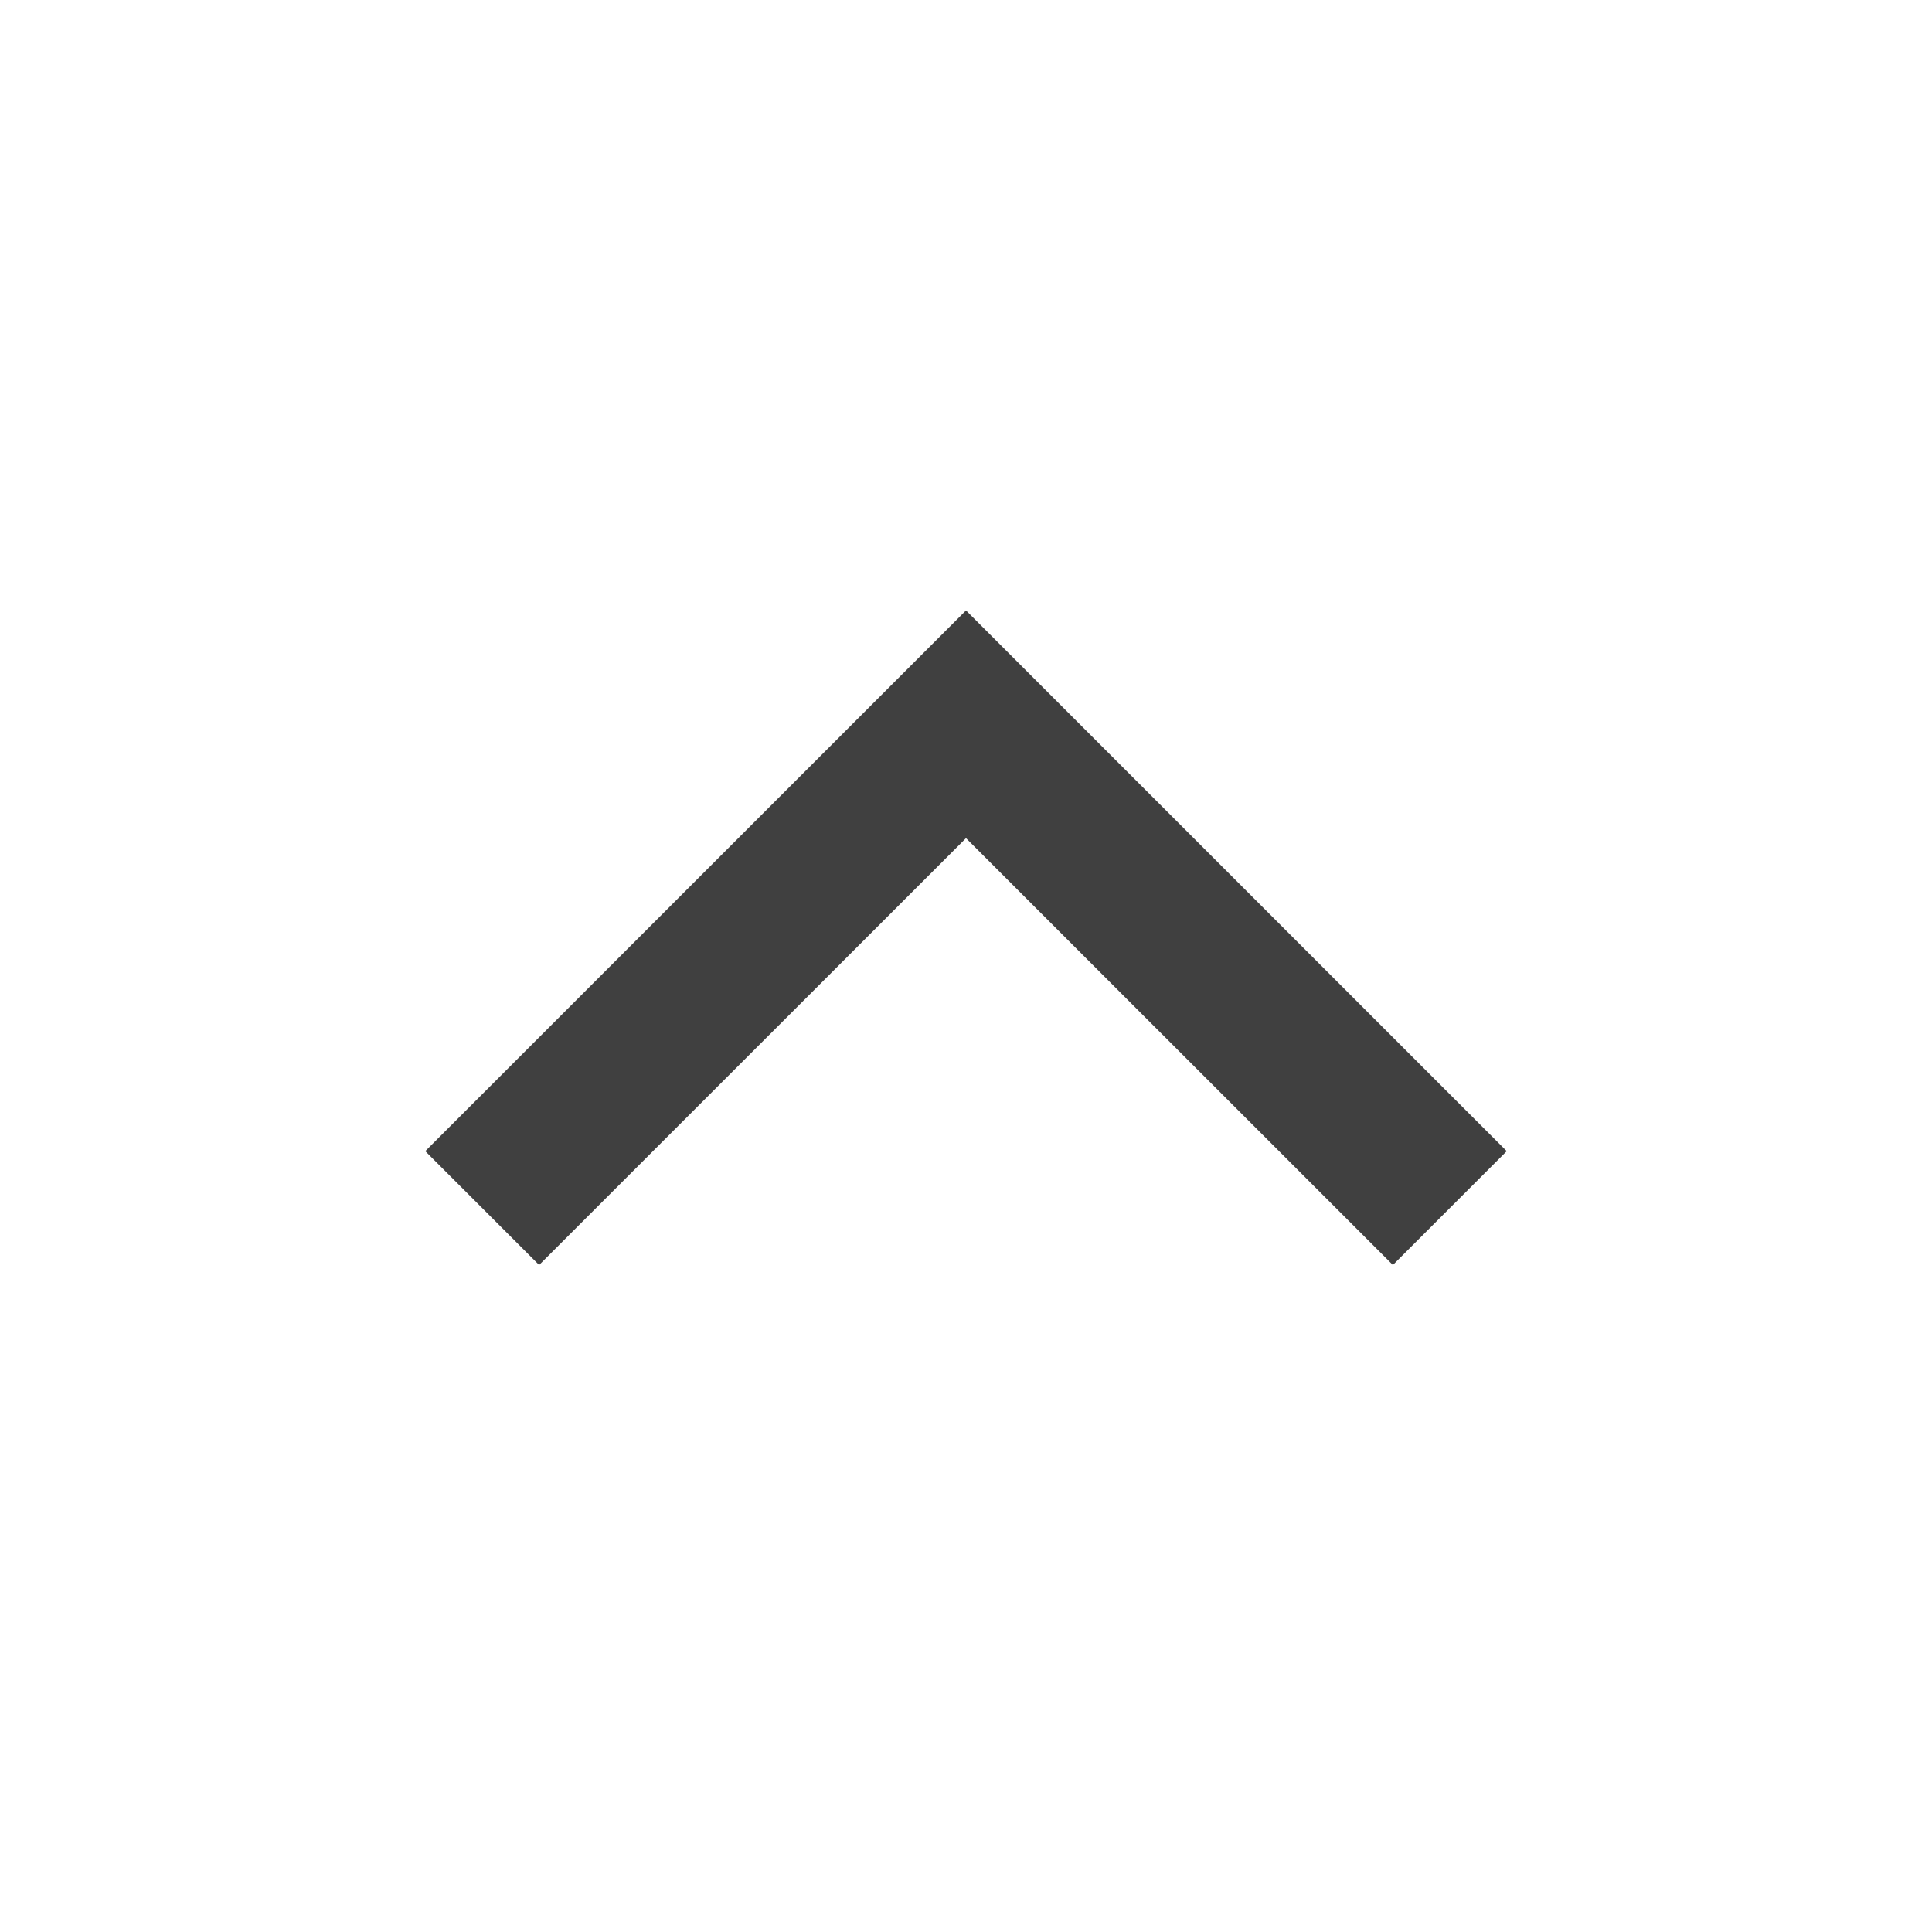
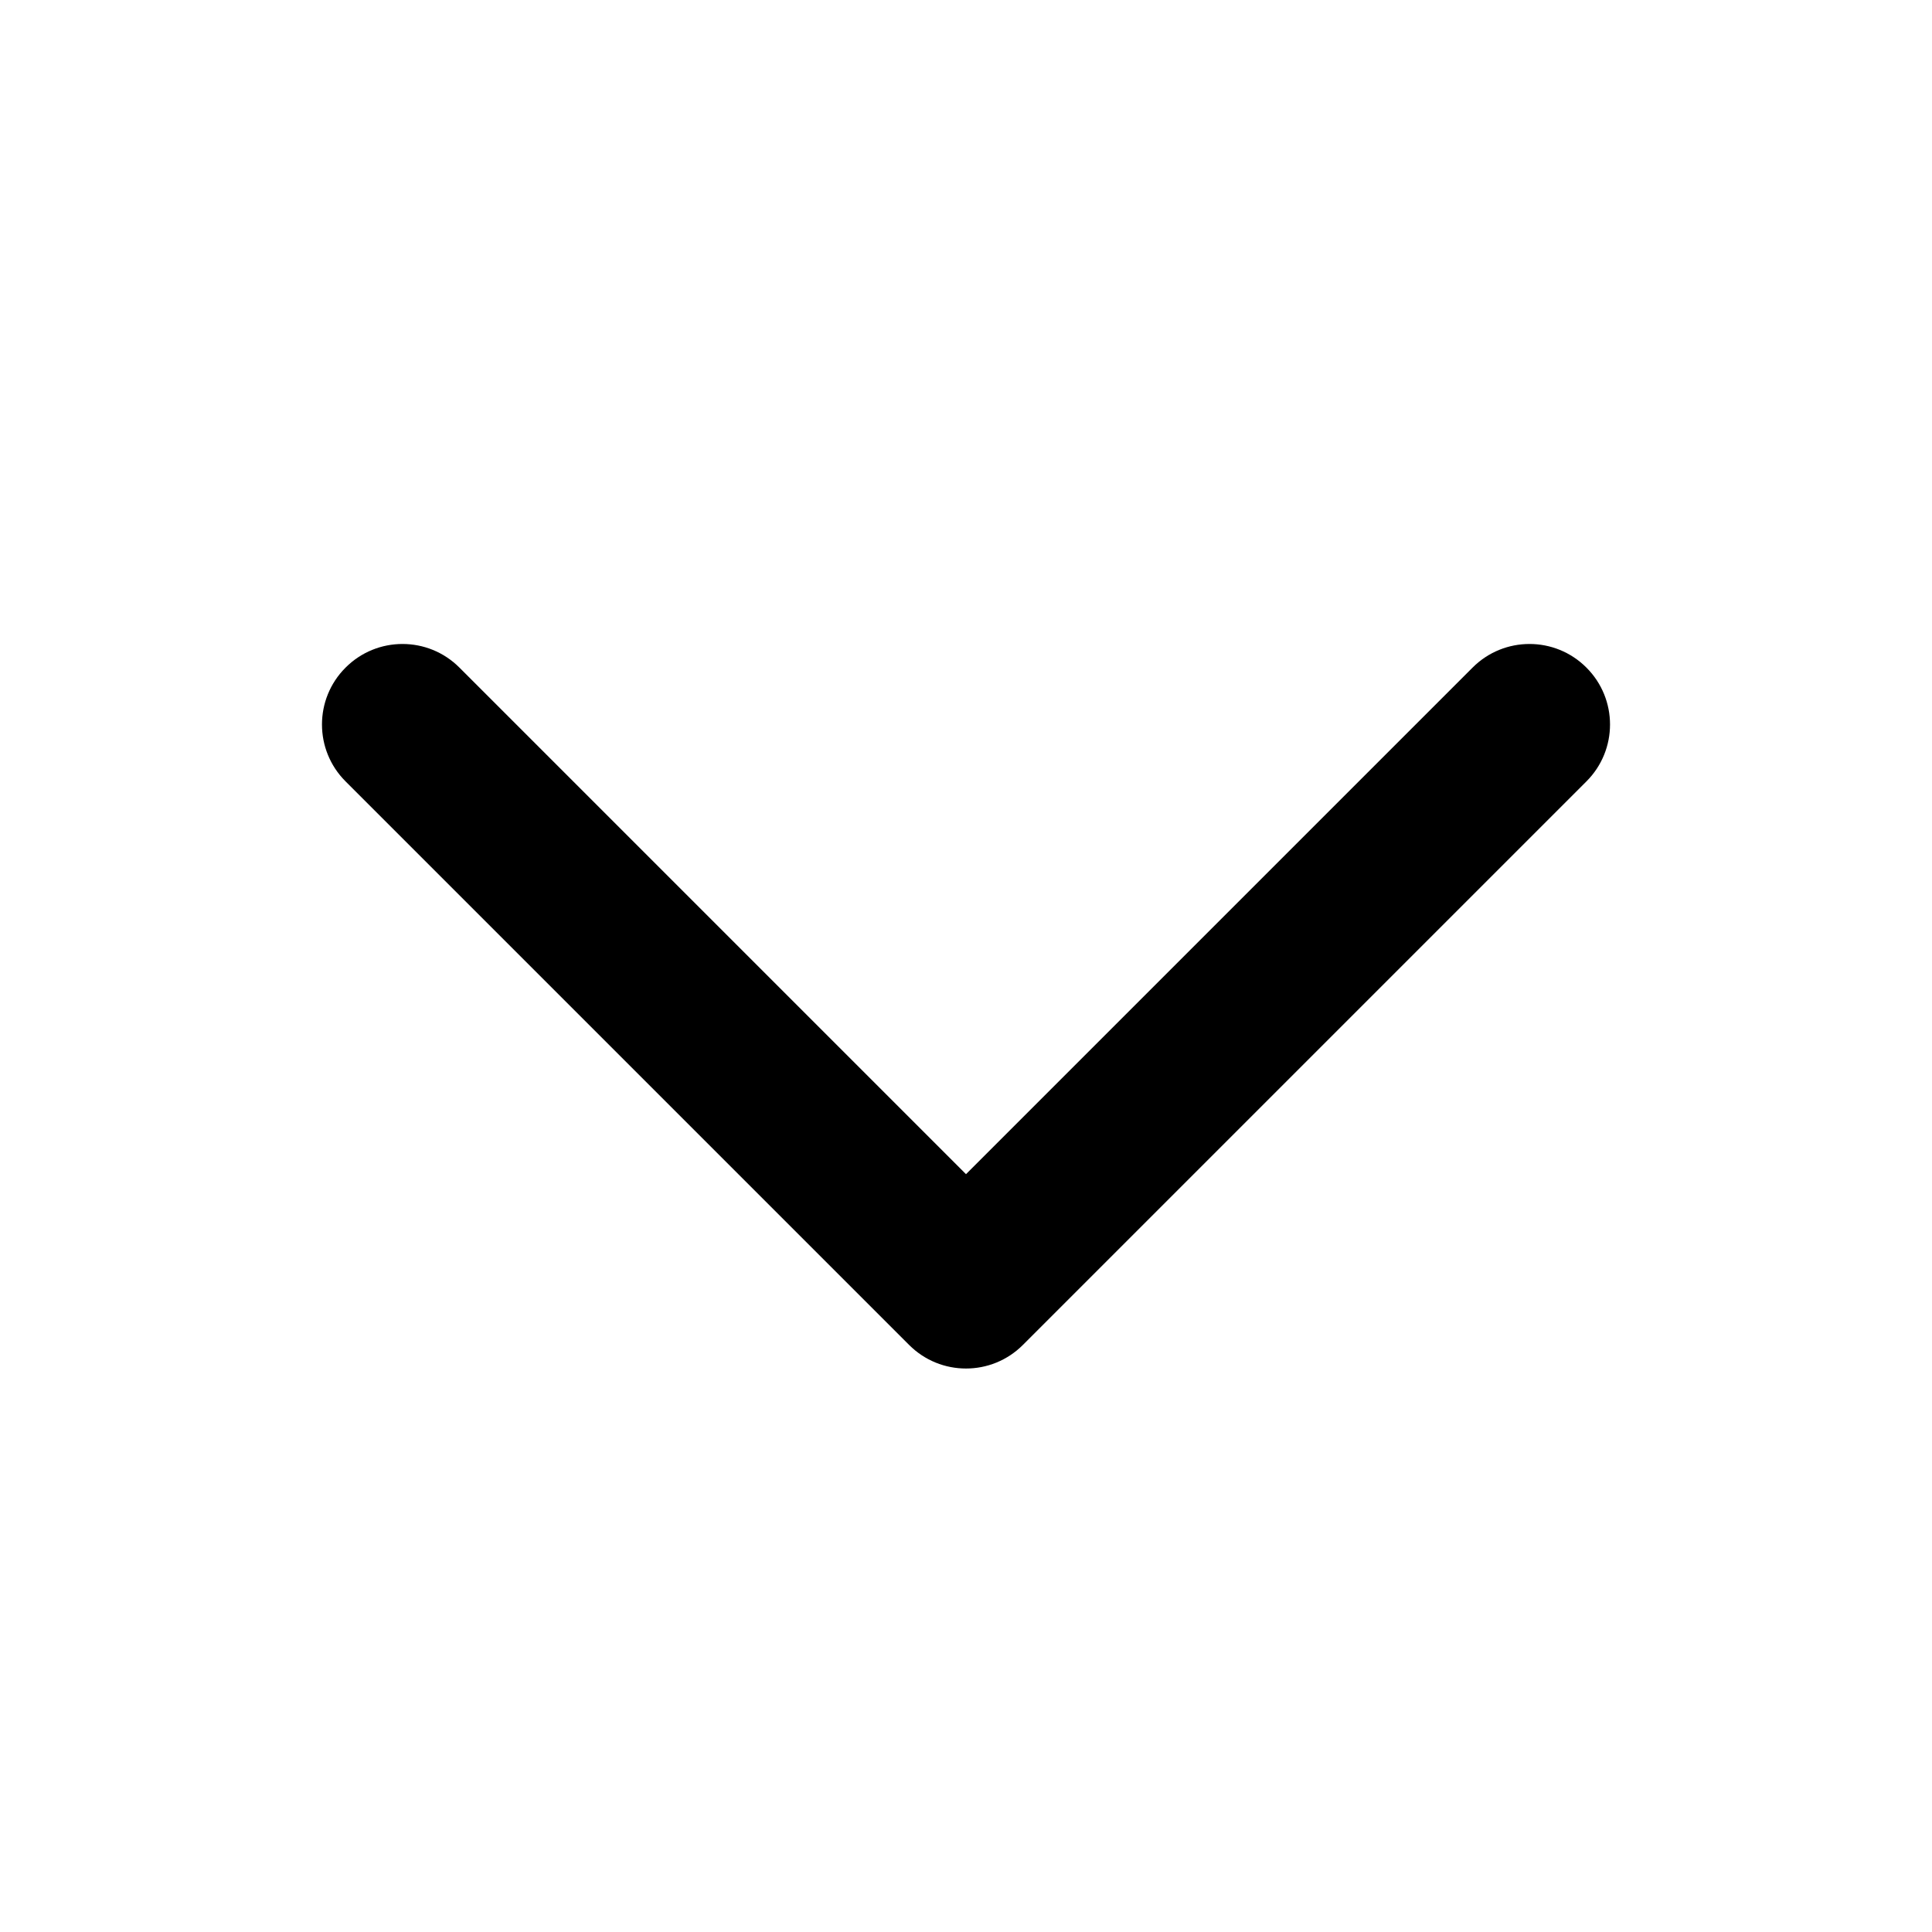
- <svg xmlns="http://www.w3.org/2000/svg" version="1.1" x="0px" y="0px" width="24px" height="24px" viewBox="0 0 24 24" style="enable-background:new 0 0 24 24;" xml:space="preserve">
-   <g id="Icons" style="opacity:0.75;">
-     <g id="collapse">
-       <polygon id="arrow_1_" style="fill-rule:evenodd;clip-rule:evenodd;" points="6.697,15.714 12,10.412 17.303,15.714 18.717,14.3    12,7.583 5.283,14.3   " />
-     </g>
-   </g>
-   <g id="Guides" style="display:none;">
- </g>
+ <svg xmlns="http://www.w3.org/2000/svg" width="800px" height="800px" viewBox="0 0 24 24" fill="none">
+   <path fill-rule="evenodd" clip-rule="evenodd" d="M4.293 8.293C4.683 7.902 5.317 7.902 5.707 8.293L12 14.586L18.293 8.293C18.683 7.902 19.317 7.902 19.707 8.293C20.098 8.683 20.098 9.317 19.707 9.707L12.707 16.707C12.317 17.098 11.683 17.098 11.293 16.707L4.293 9.707C3.902 9.317 3.902 8.683 4.293 8.293Z" fill="currentColor" />
</svg>
